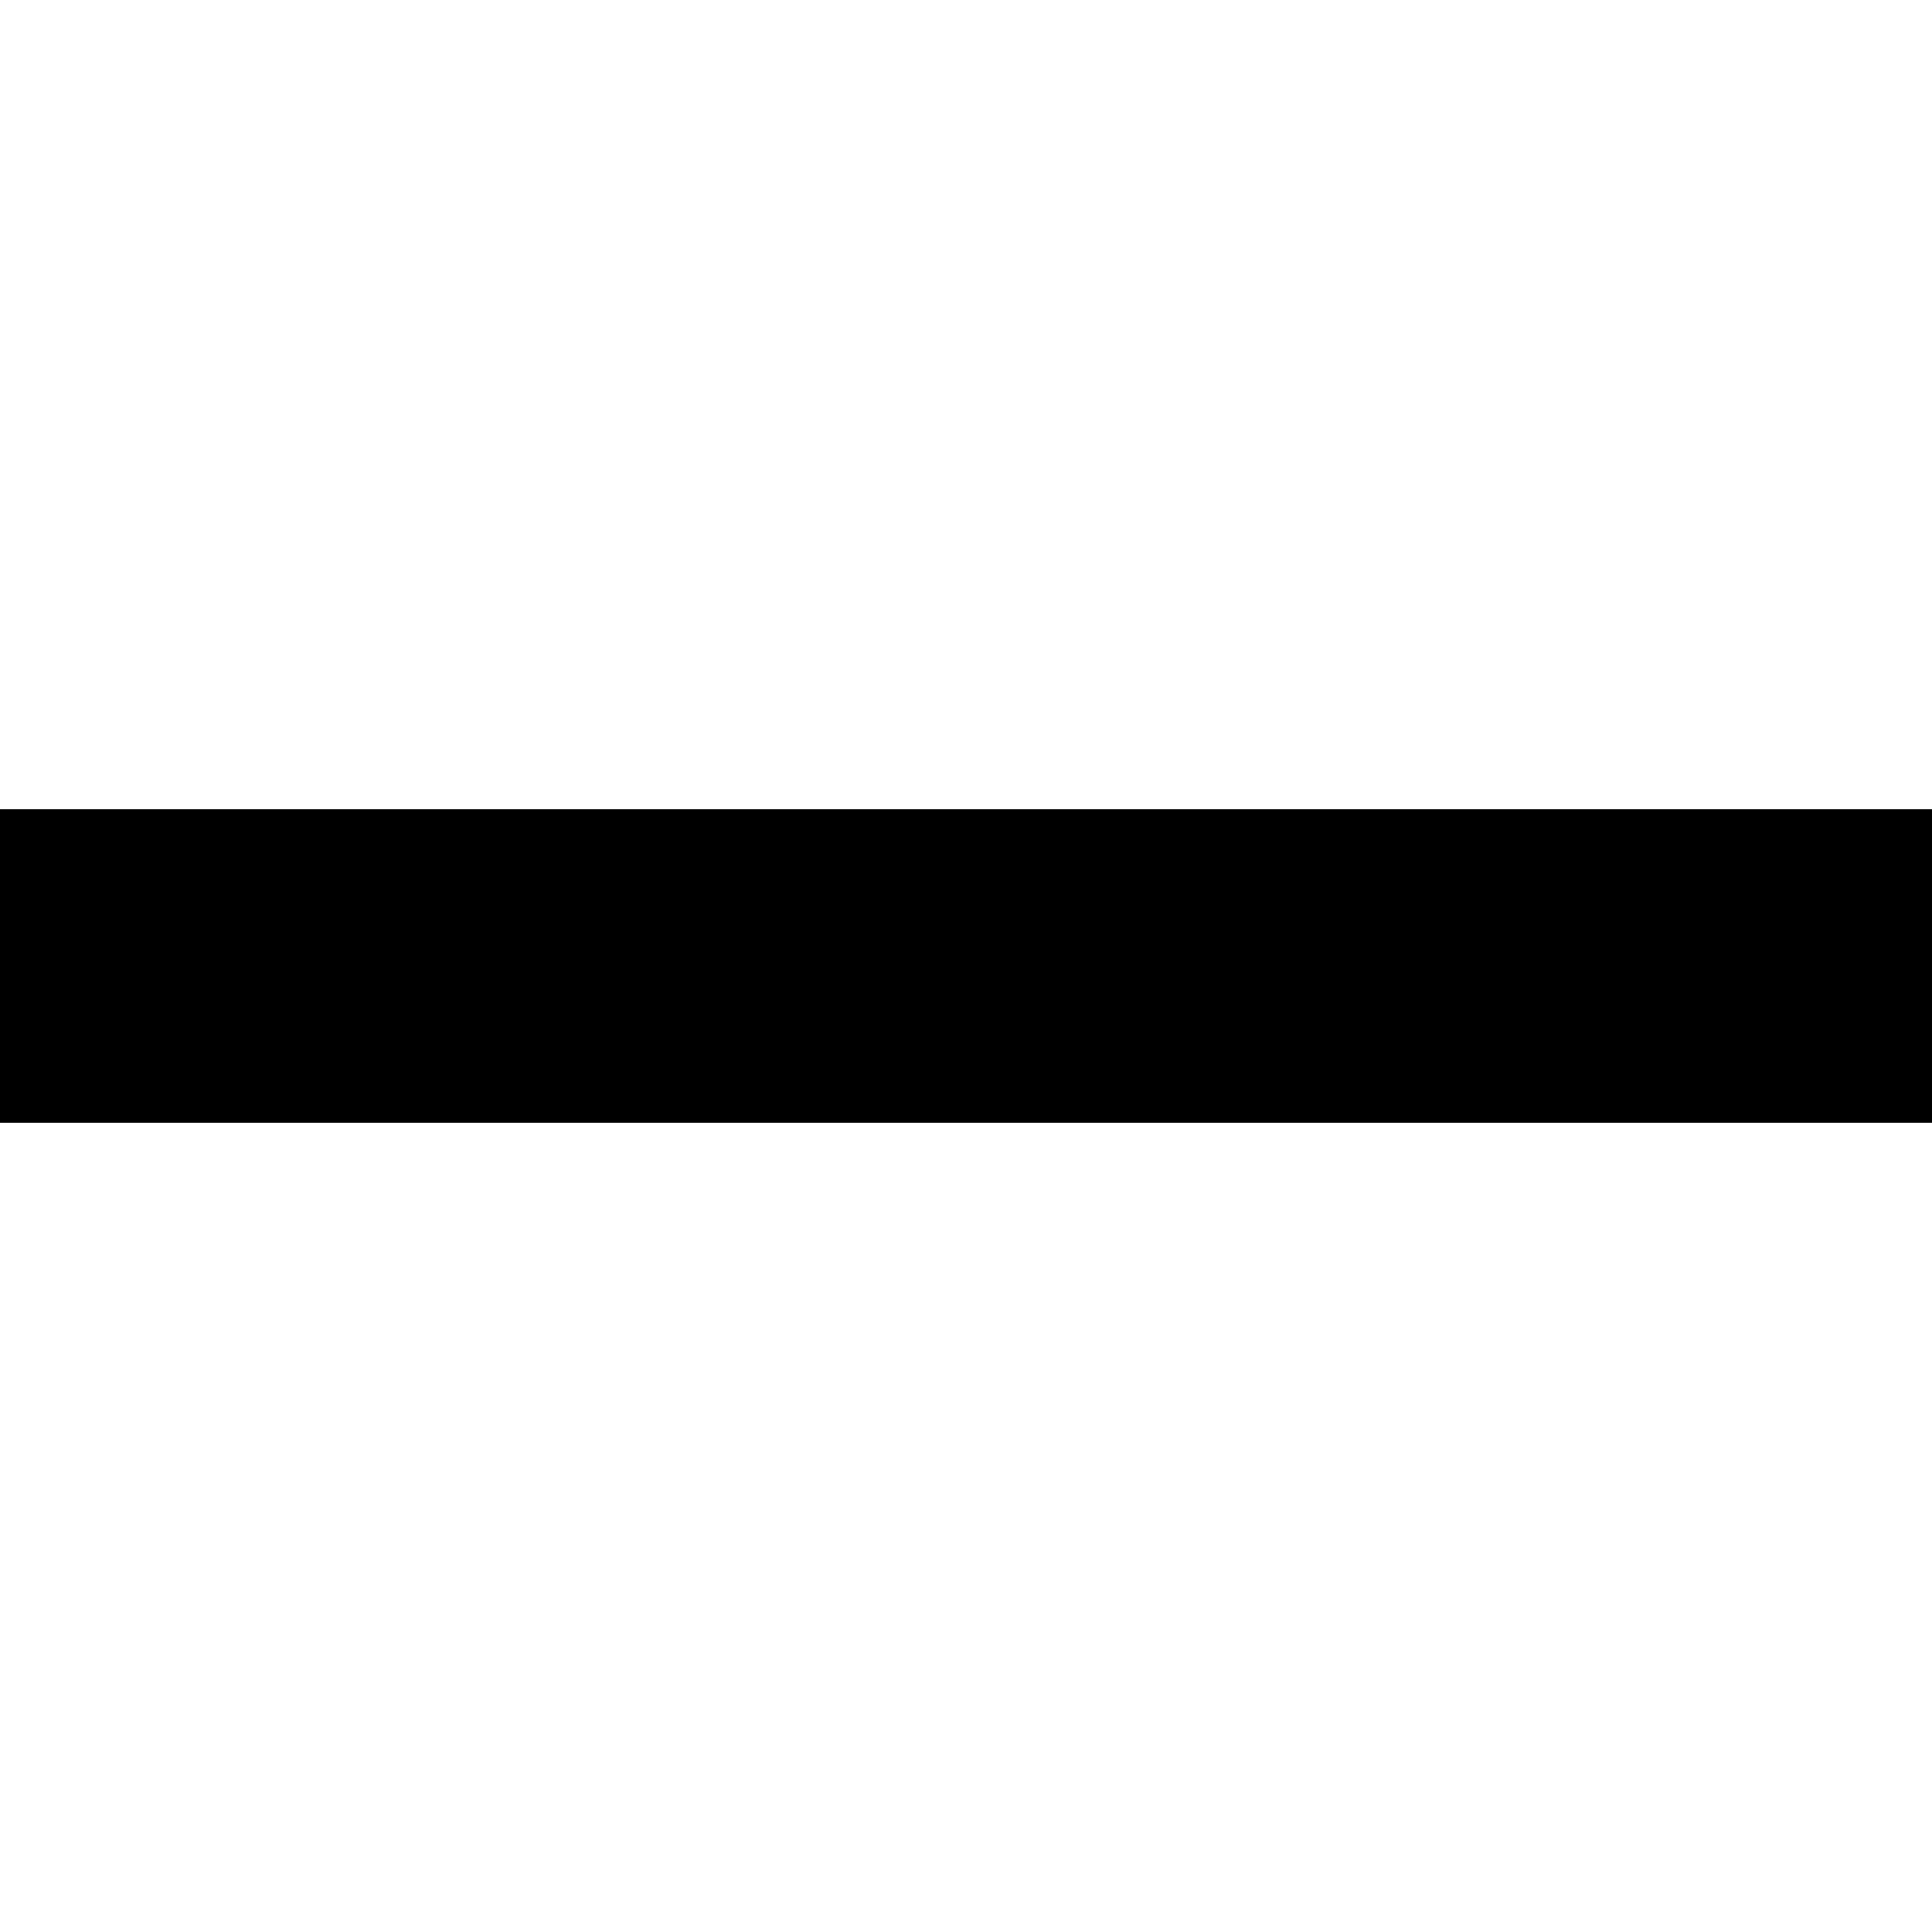
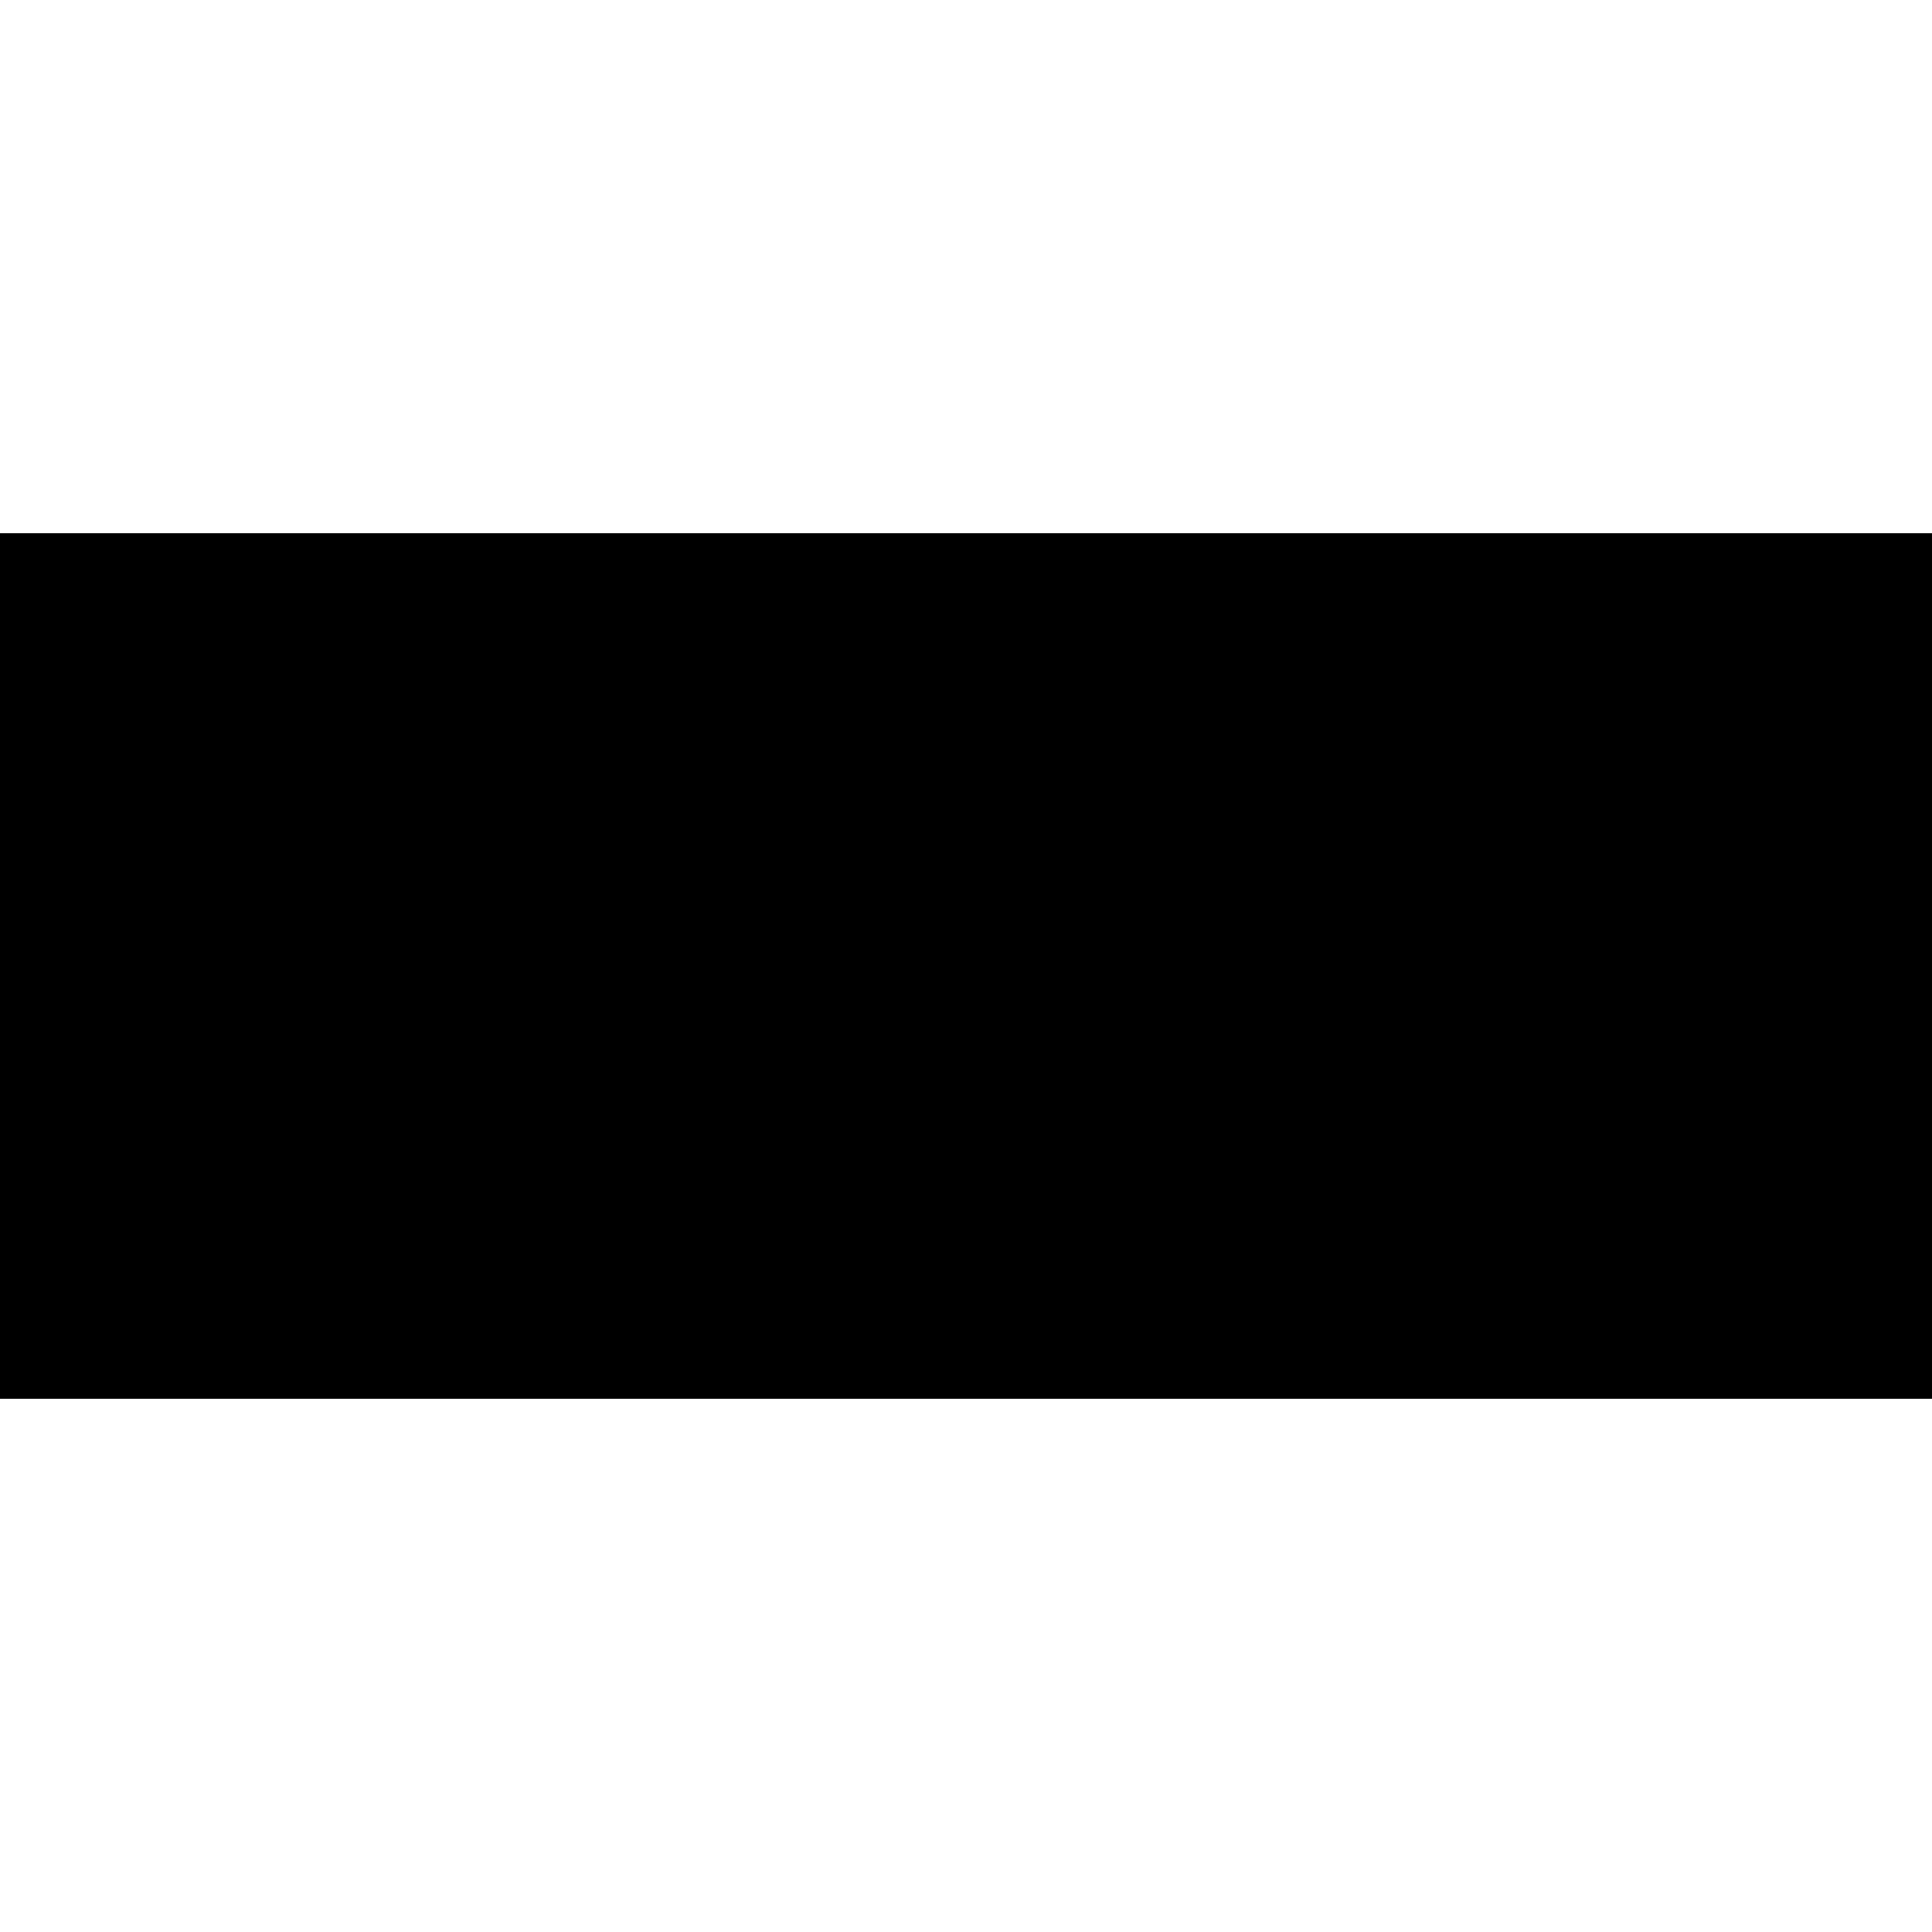
- <svg xmlns="http://www.w3.org/2000/svg" version="1.0" width="881pt" height="881pt" viewBox="0 0 881 881" preserveAspectRatio="xMidYMid meet">
-   <g transform="translate(0,881) scale(0.1,-0.1)" fill="#000000" stroke="none">
-     <path d="M0 4405 l0 -715 4405 0 4405 0 0 715 0 715 -4405 0 -4405 0 0 -715z" />
+ <svg xmlns="http://www.w3.org/2000/svg" version="1.0" width="634pt" height="634pt" viewBox="0 0 634 634" preserveAspectRatio="xMidYMid meet">
+   <g transform="translate(0,634) scale(0.1,-0.1)" fill="#000000" stroke="none">
+     <path d="M0 3170 l0 -1420 3170 0 3170 0 0 1420 0 1420 -3170 0 -3170 0 0 -1420z" />
  </g>
</svg>
